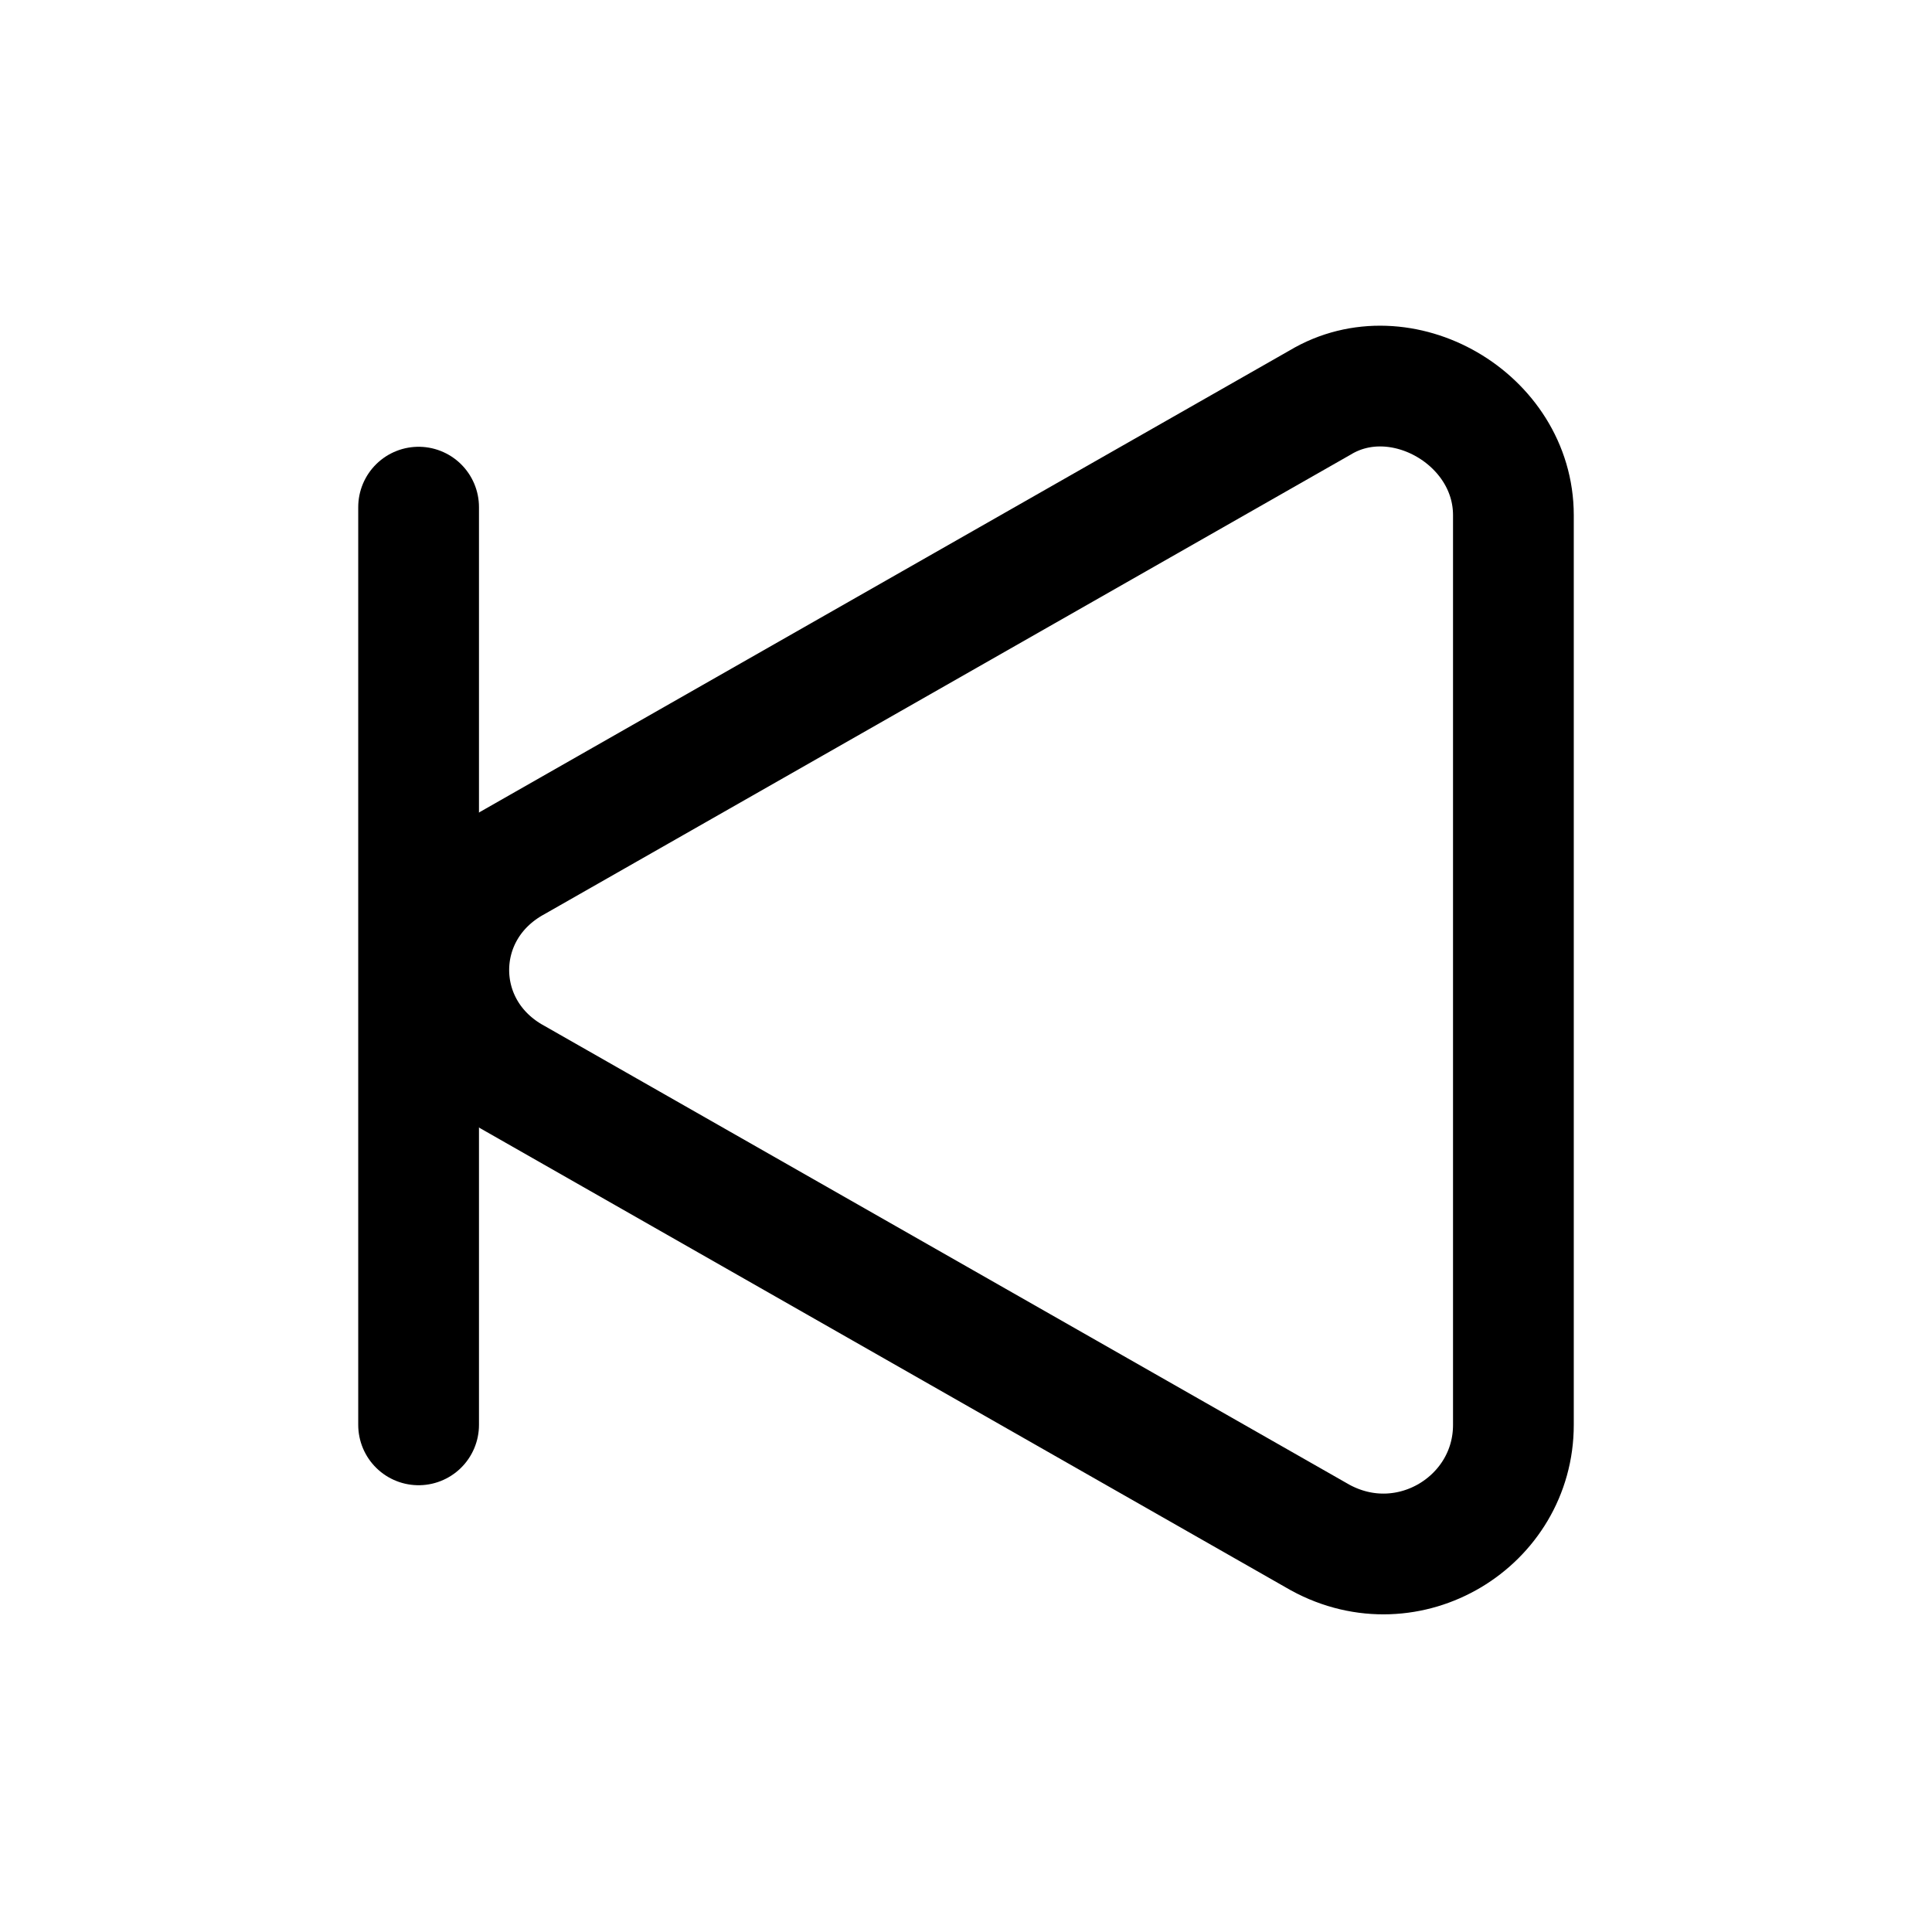
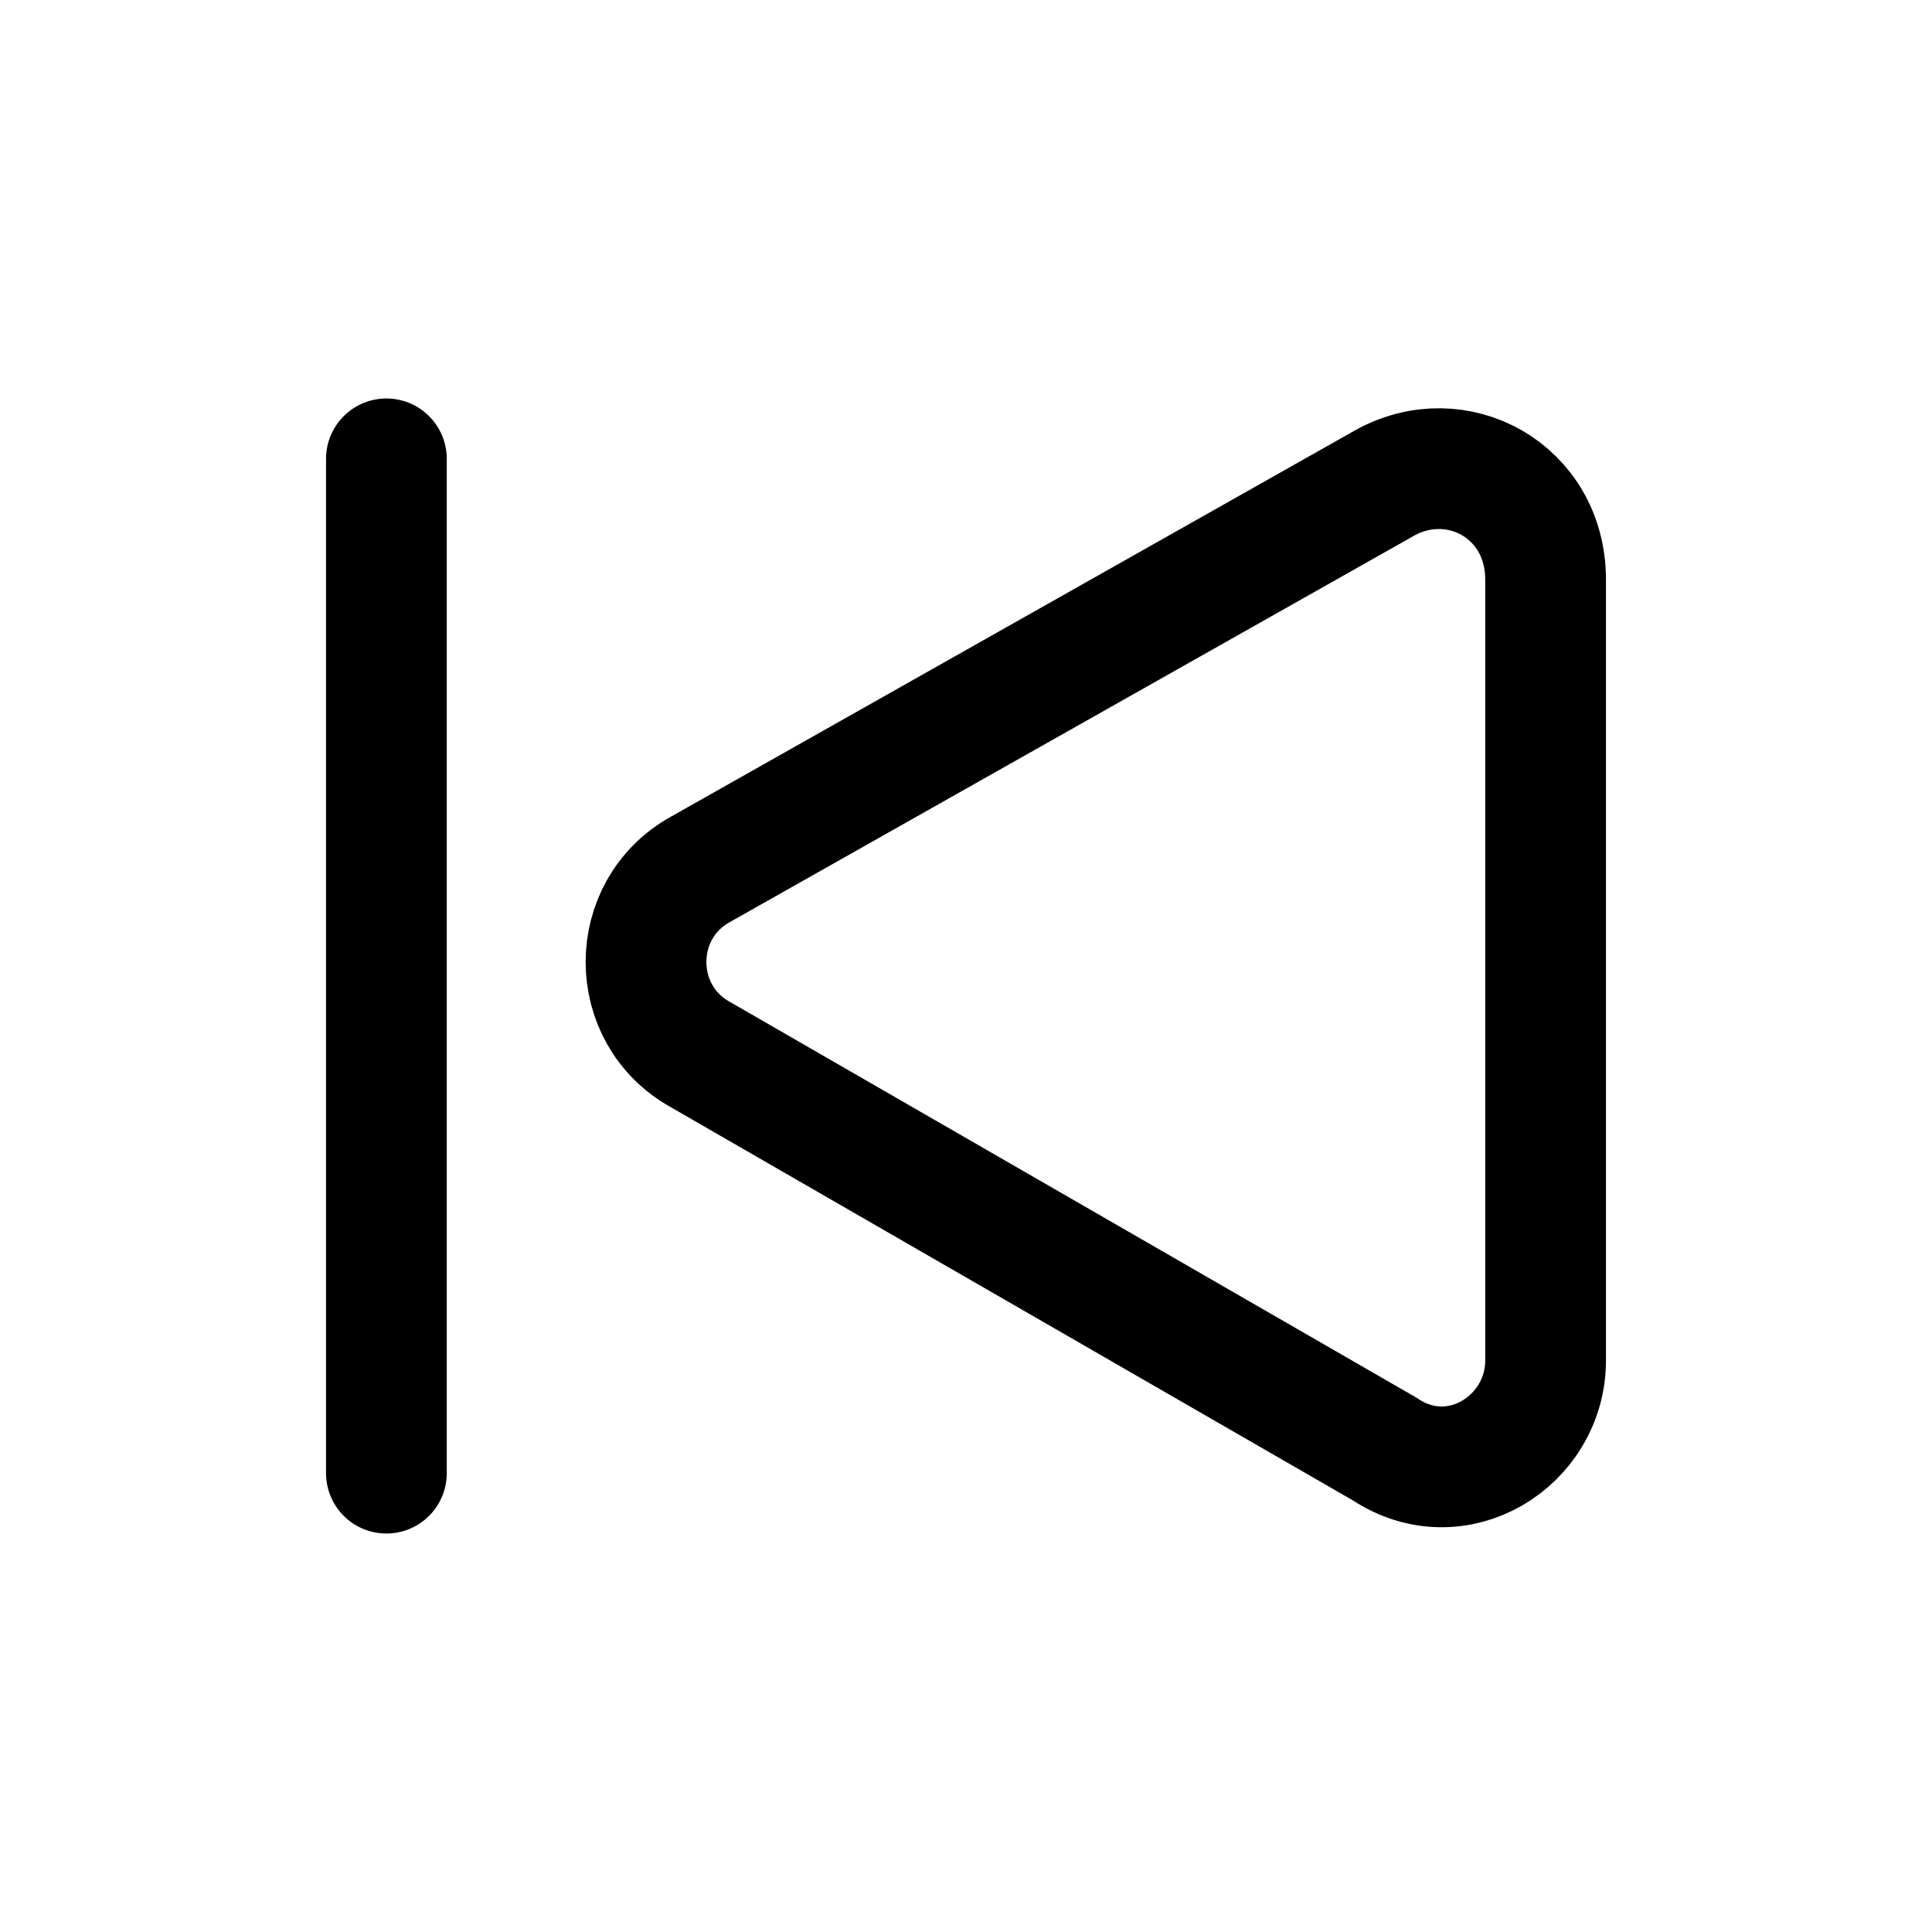
<svg xmlns="http://www.w3.org/2000/svg" fill="none" viewBox="0 0 24 24" stroke-width="1.5" stroke="currentColor" aria-hidden="true">
-   <path stroke-miterlimit="10" d="M18.8 17.7c0 1.2-1.3 2-2.4 1.4l-10-5.7c-1.1-.6-1.1-2.1 0-2.7l10-5.7c1-.6 2.4.2 2.4 1.4v11.3z" />
-   <path stroke-linecap="round" stroke-linejoin="round" d="M5.2 6.3v11.4" />
+   <path stroke-linecap="round" stroke-linejoin="round" d="M4.8 18.3V5.7M17.2 18l-8.5-4.9c-.9-.5-.9-1.8 0-2.3L17.2 6c.9-.5 2 .1 2 1.2v9.7c0 1-1.1 1.7-2 1.1z" />
</svg>
